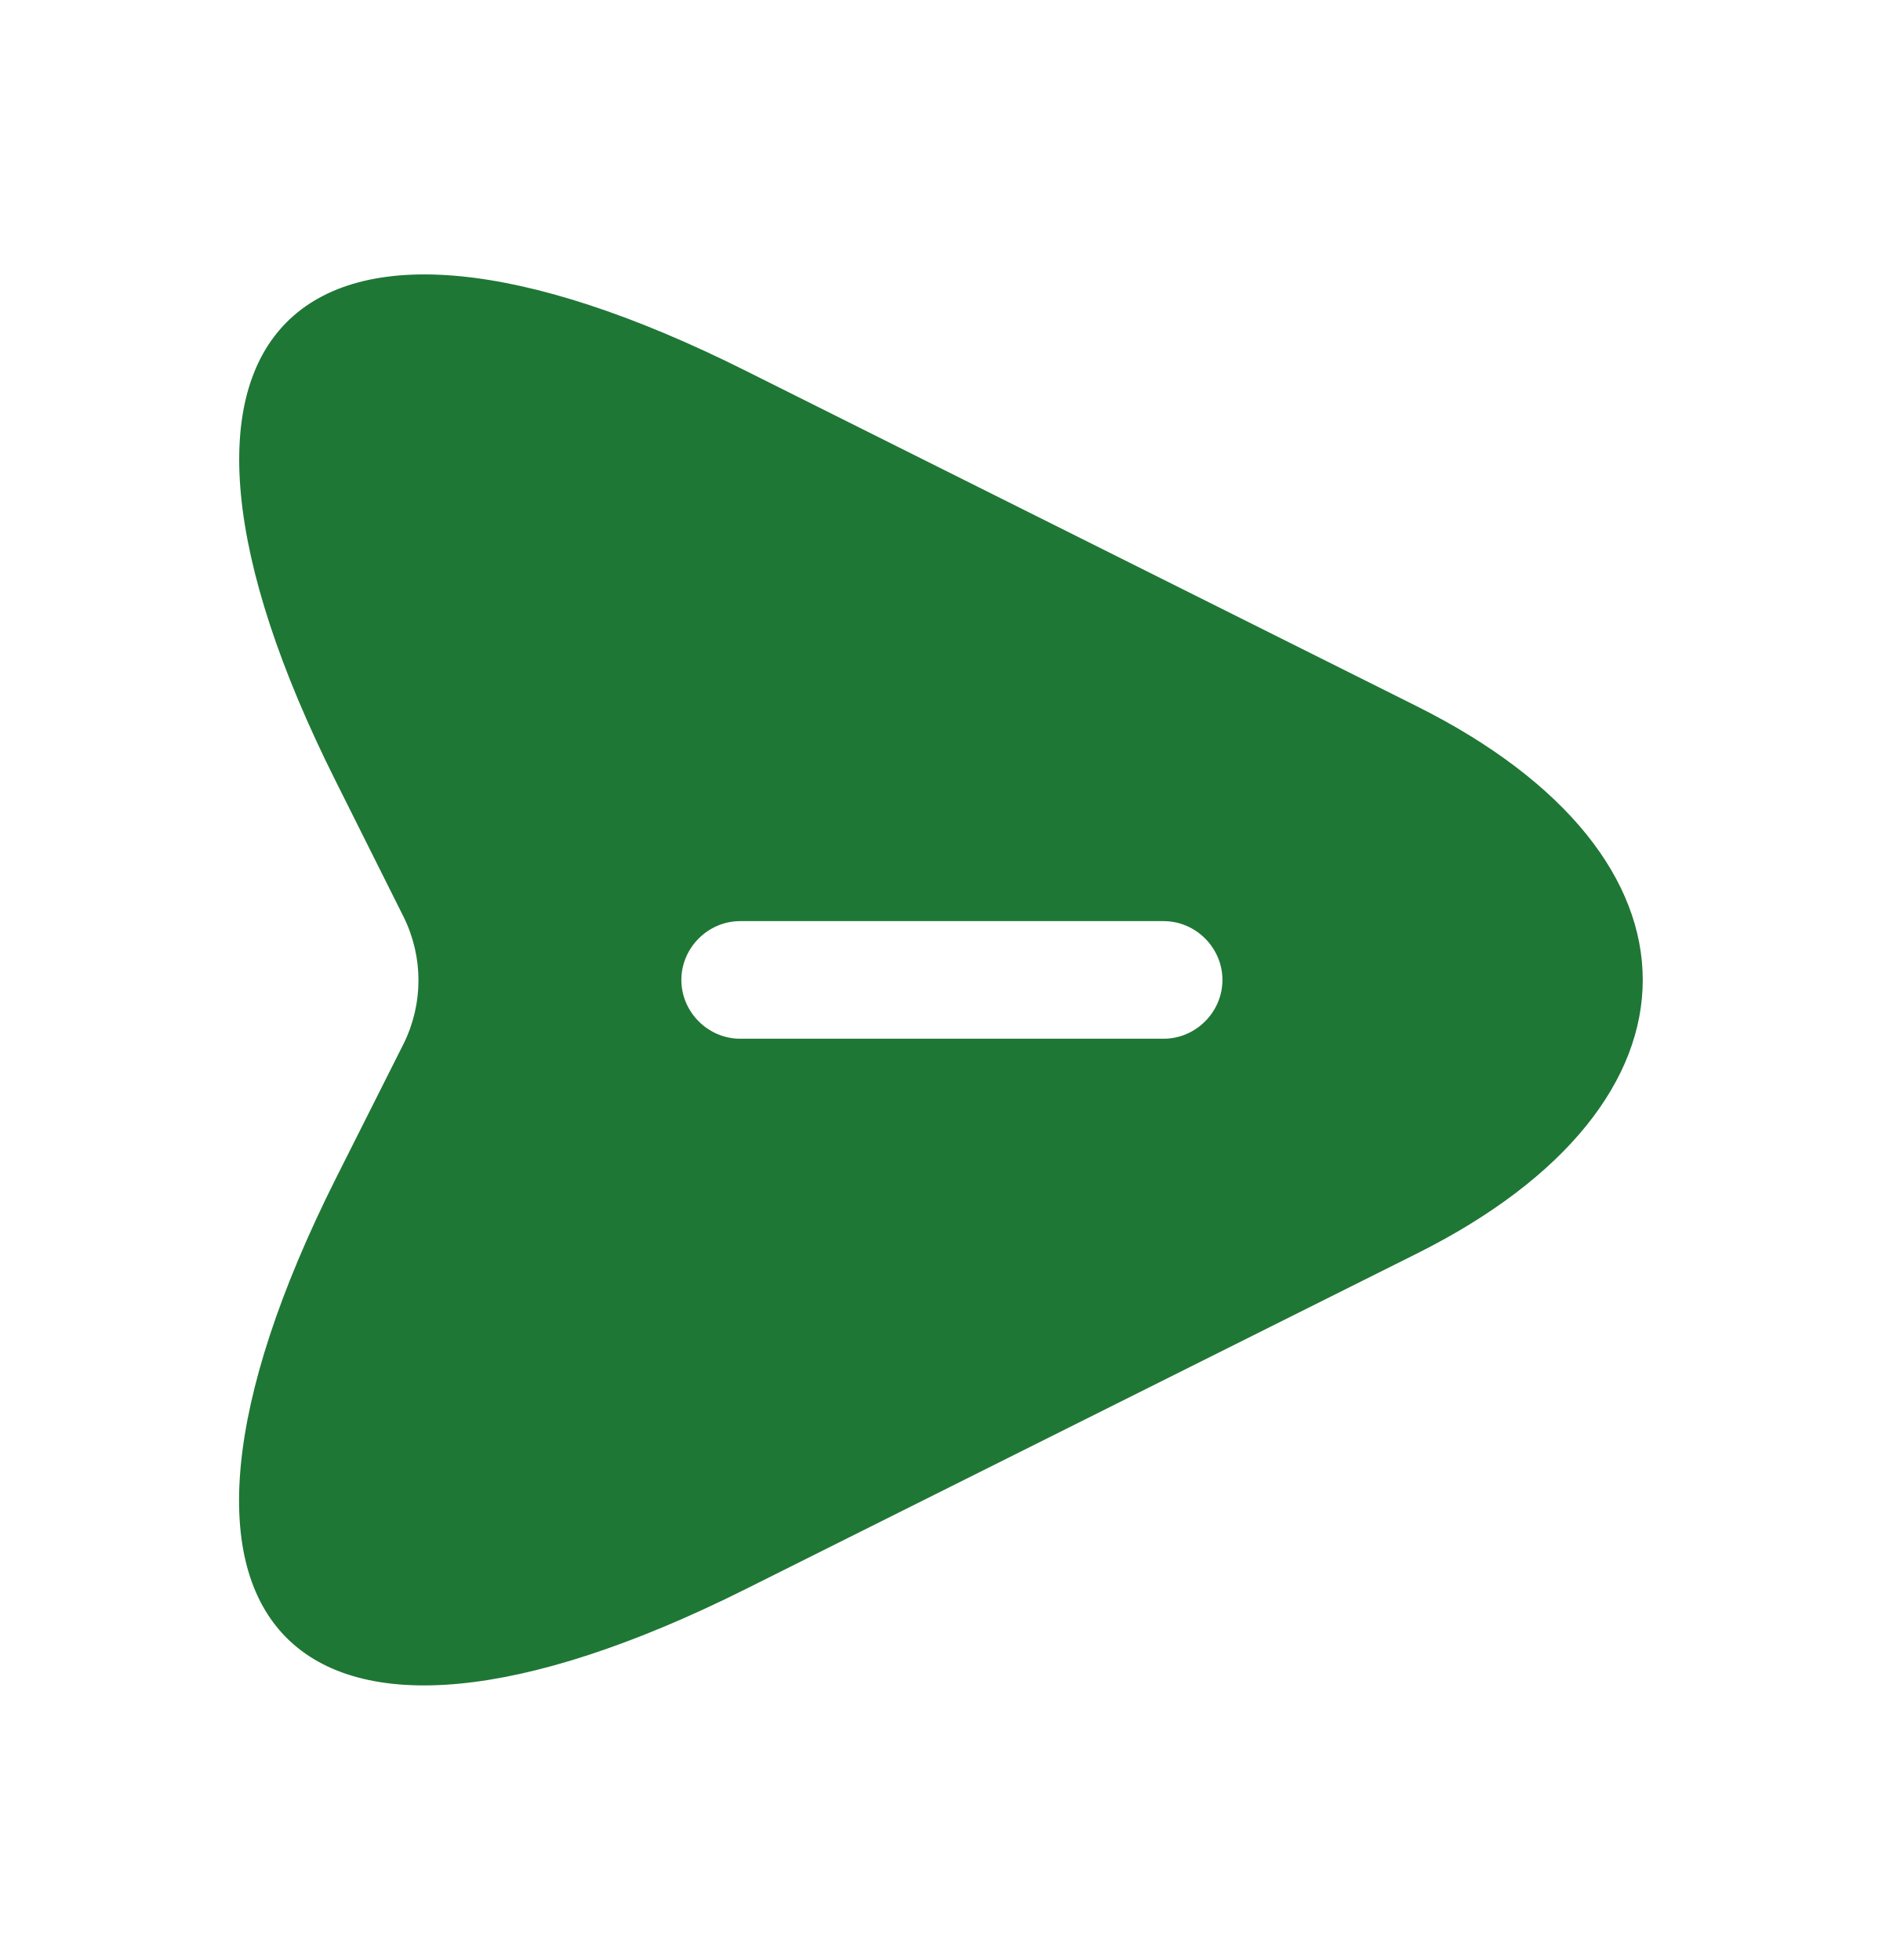
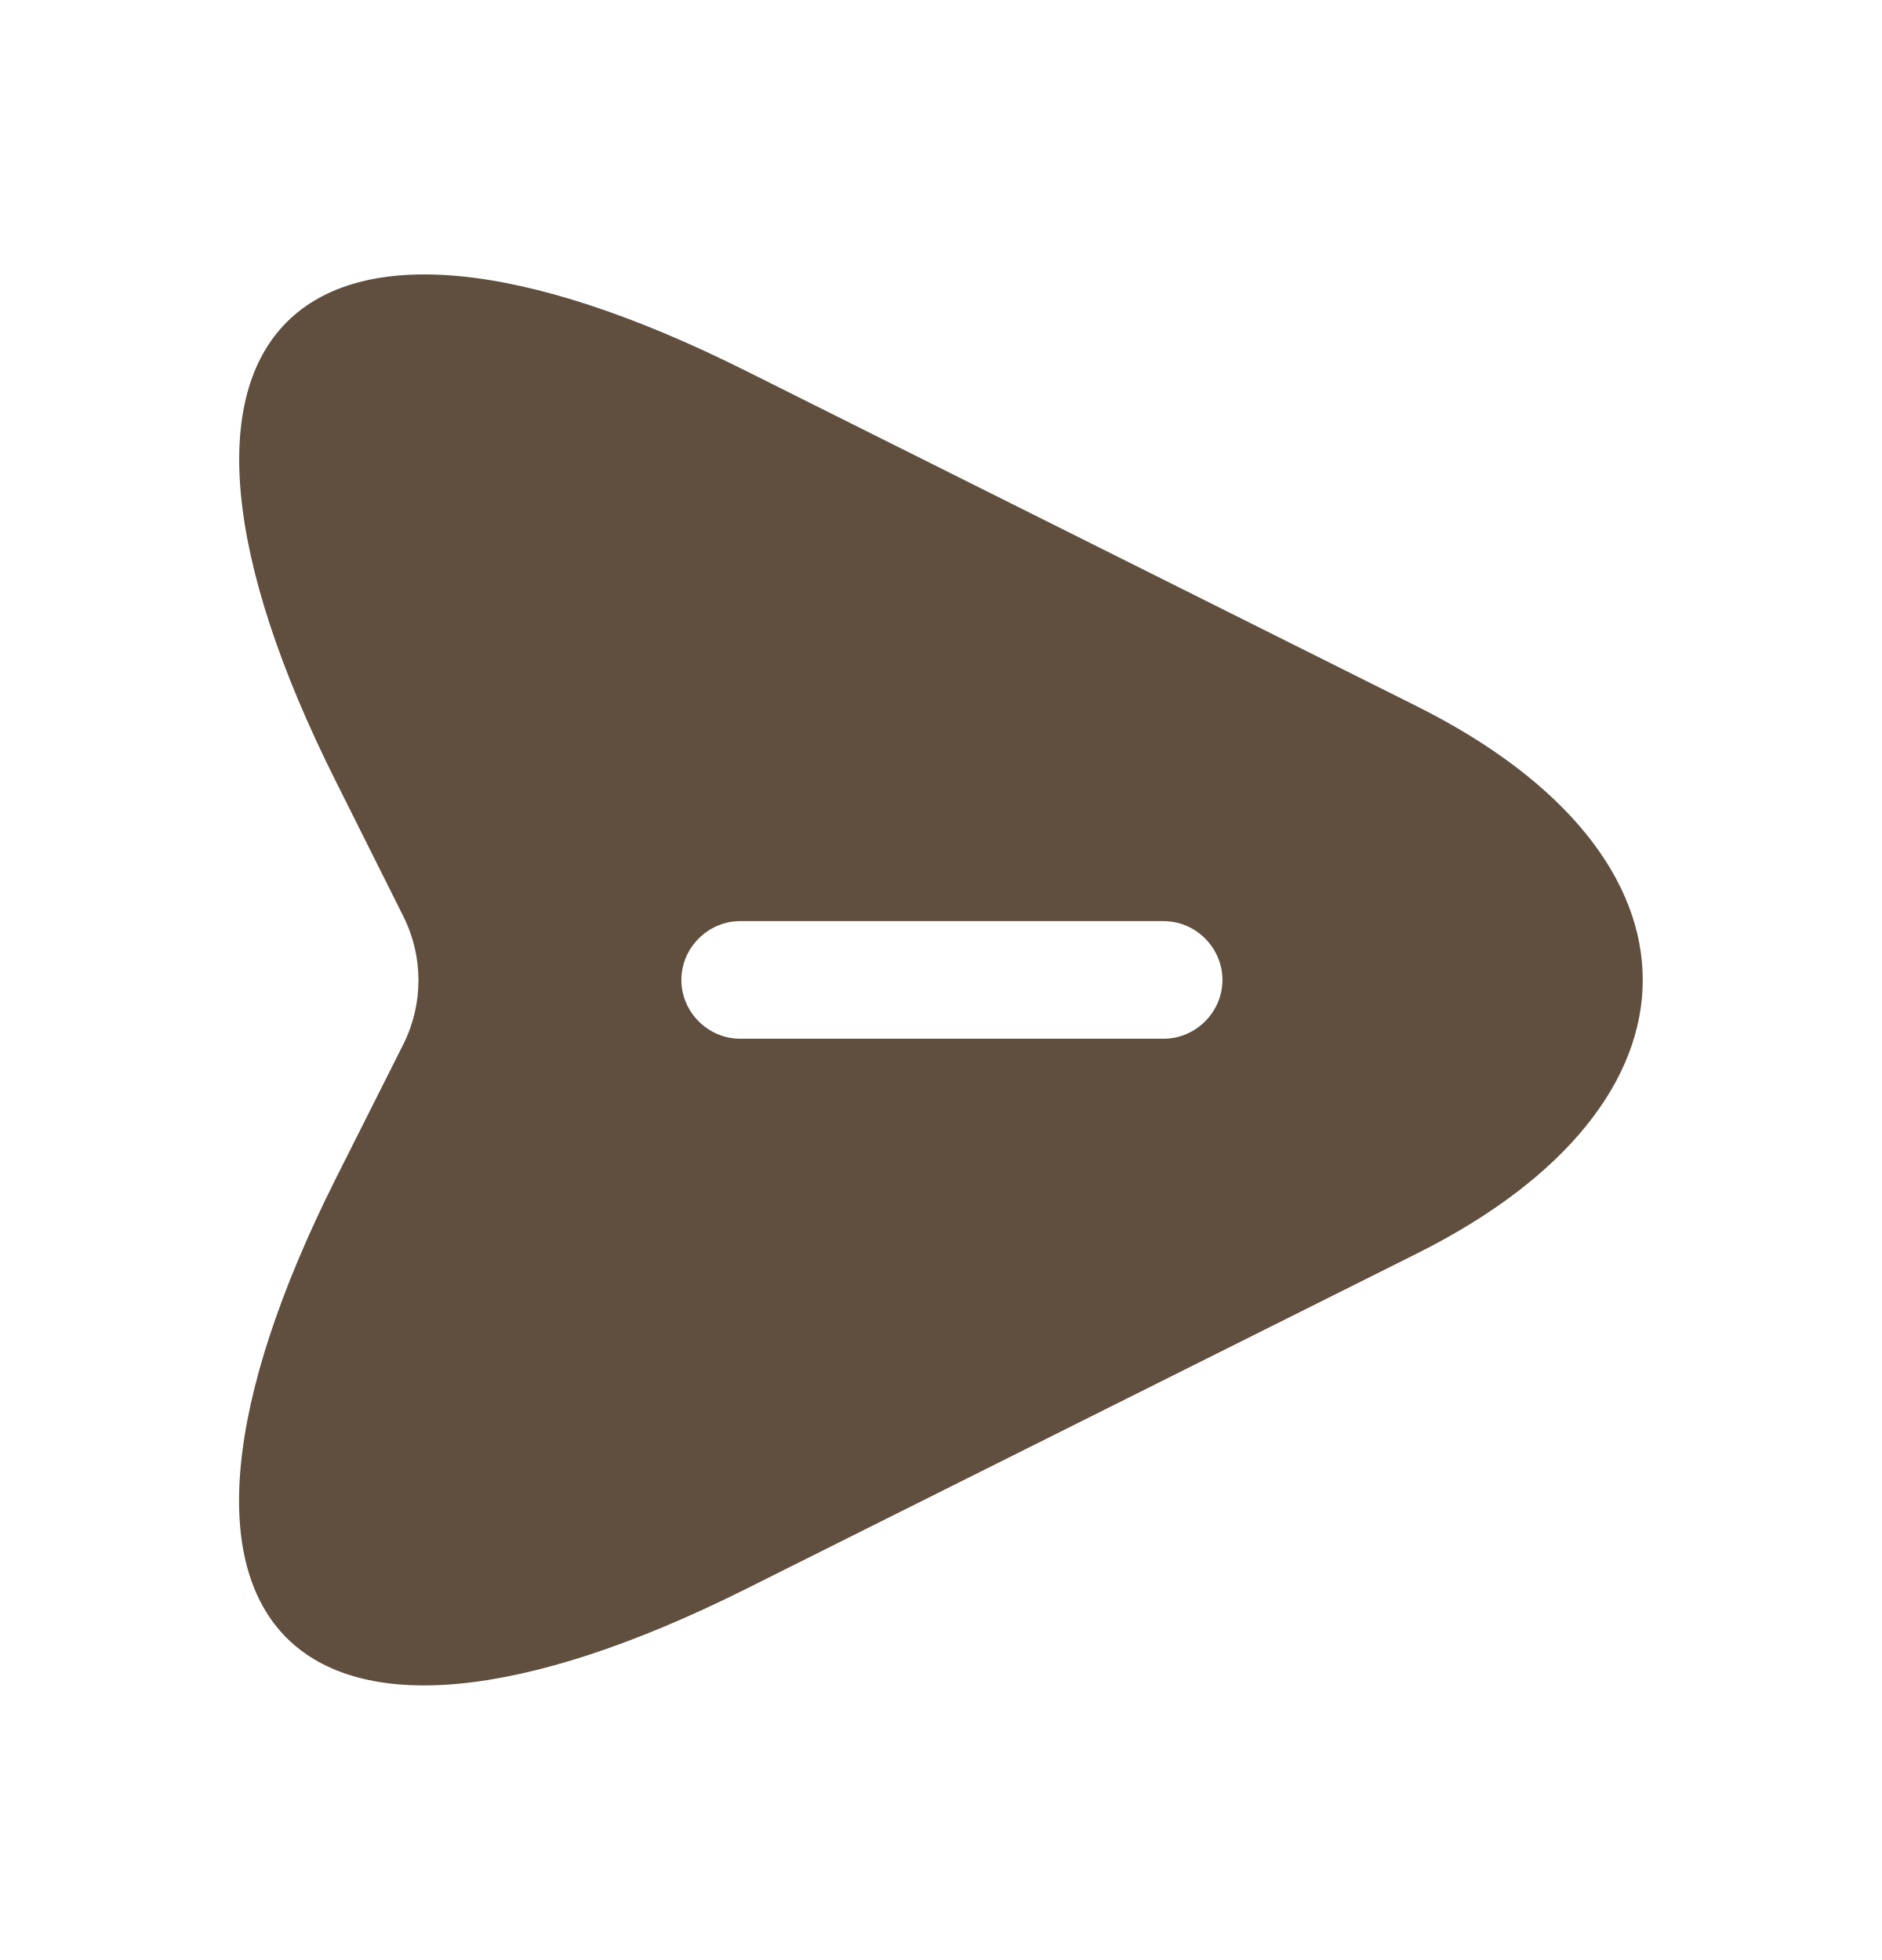
<svg xmlns="http://www.w3.org/2000/svg" width="24" height="25" viewBox="0 0 24 25" fill="none">
-   <path d="M18.069 9.009L9.509 4.729C3.759 1.849 1.399 4.209 4.279 9.959L5.149 11.699C5.399 12.209 5.399 12.799 5.149 13.309L4.279 15.039C1.399 20.789 3.749 23.149 9.509 20.269L18.069 15.989C21.909 14.069 21.909 10.929 18.069 9.009ZM14.839 13.249H9.439C9.029 13.249 8.689 12.909 8.689 12.499C8.689 12.089 9.029 11.749 9.439 11.749H14.839C15.249 11.749 15.589 12.089 15.589 12.499C15.589 12.909 15.249 13.249 14.839 13.249Z" fill="#1F7735" />
+   <path d="M18.069 9.009L9.509 4.729C3.759 1.849 1.399 4.209 4.279 9.959L5.149 11.699C5.399 12.209 5.399 12.799 5.149 13.309L4.279 15.039C1.399 20.789 3.749 23.149 9.509 20.269L18.069 15.989C21.909 14.069 21.909 10.929 18.069 9.009ZM14.839 13.249H9.439C9.029 13.249 8.689 12.909 8.689 12.499C8.689 12.089 9.029 11.749 9.439 11.749H14.839C15.249 11.749 15.589 12.089 15.589 12.499C15.589 12.909 15.249 13.249 14.839 13.249Z" fill="#604f3f" />
</svg>
